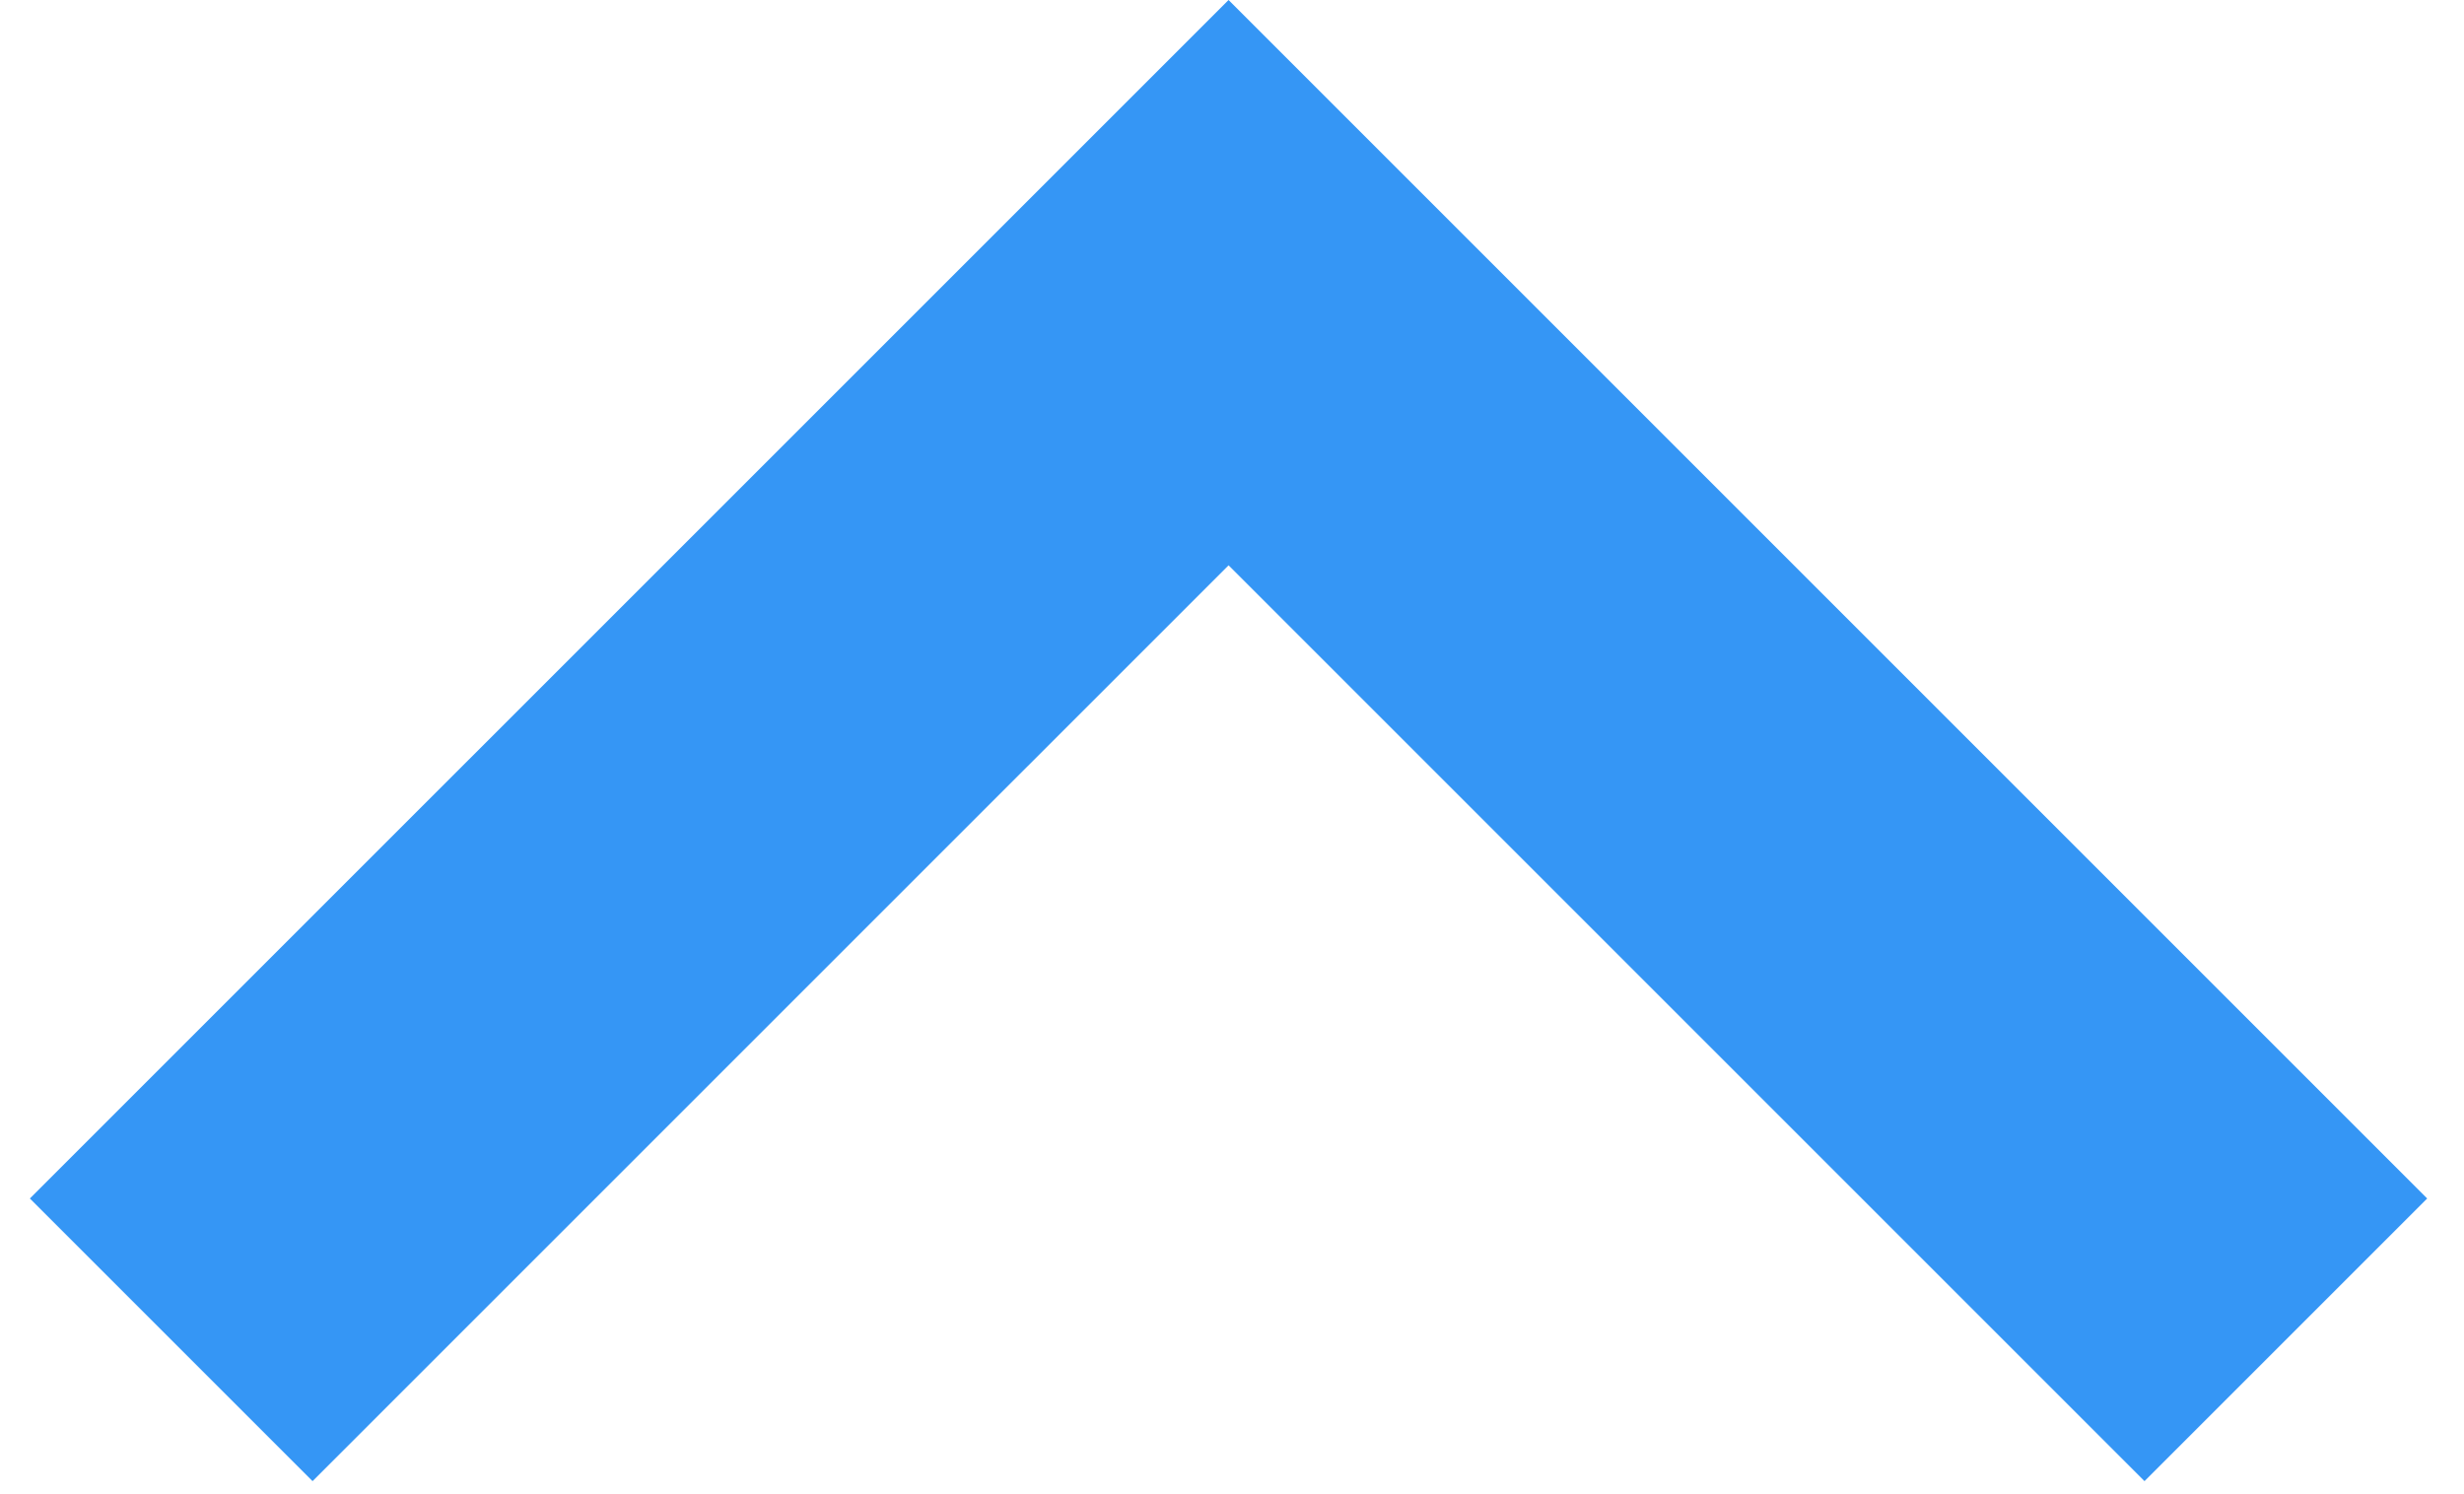
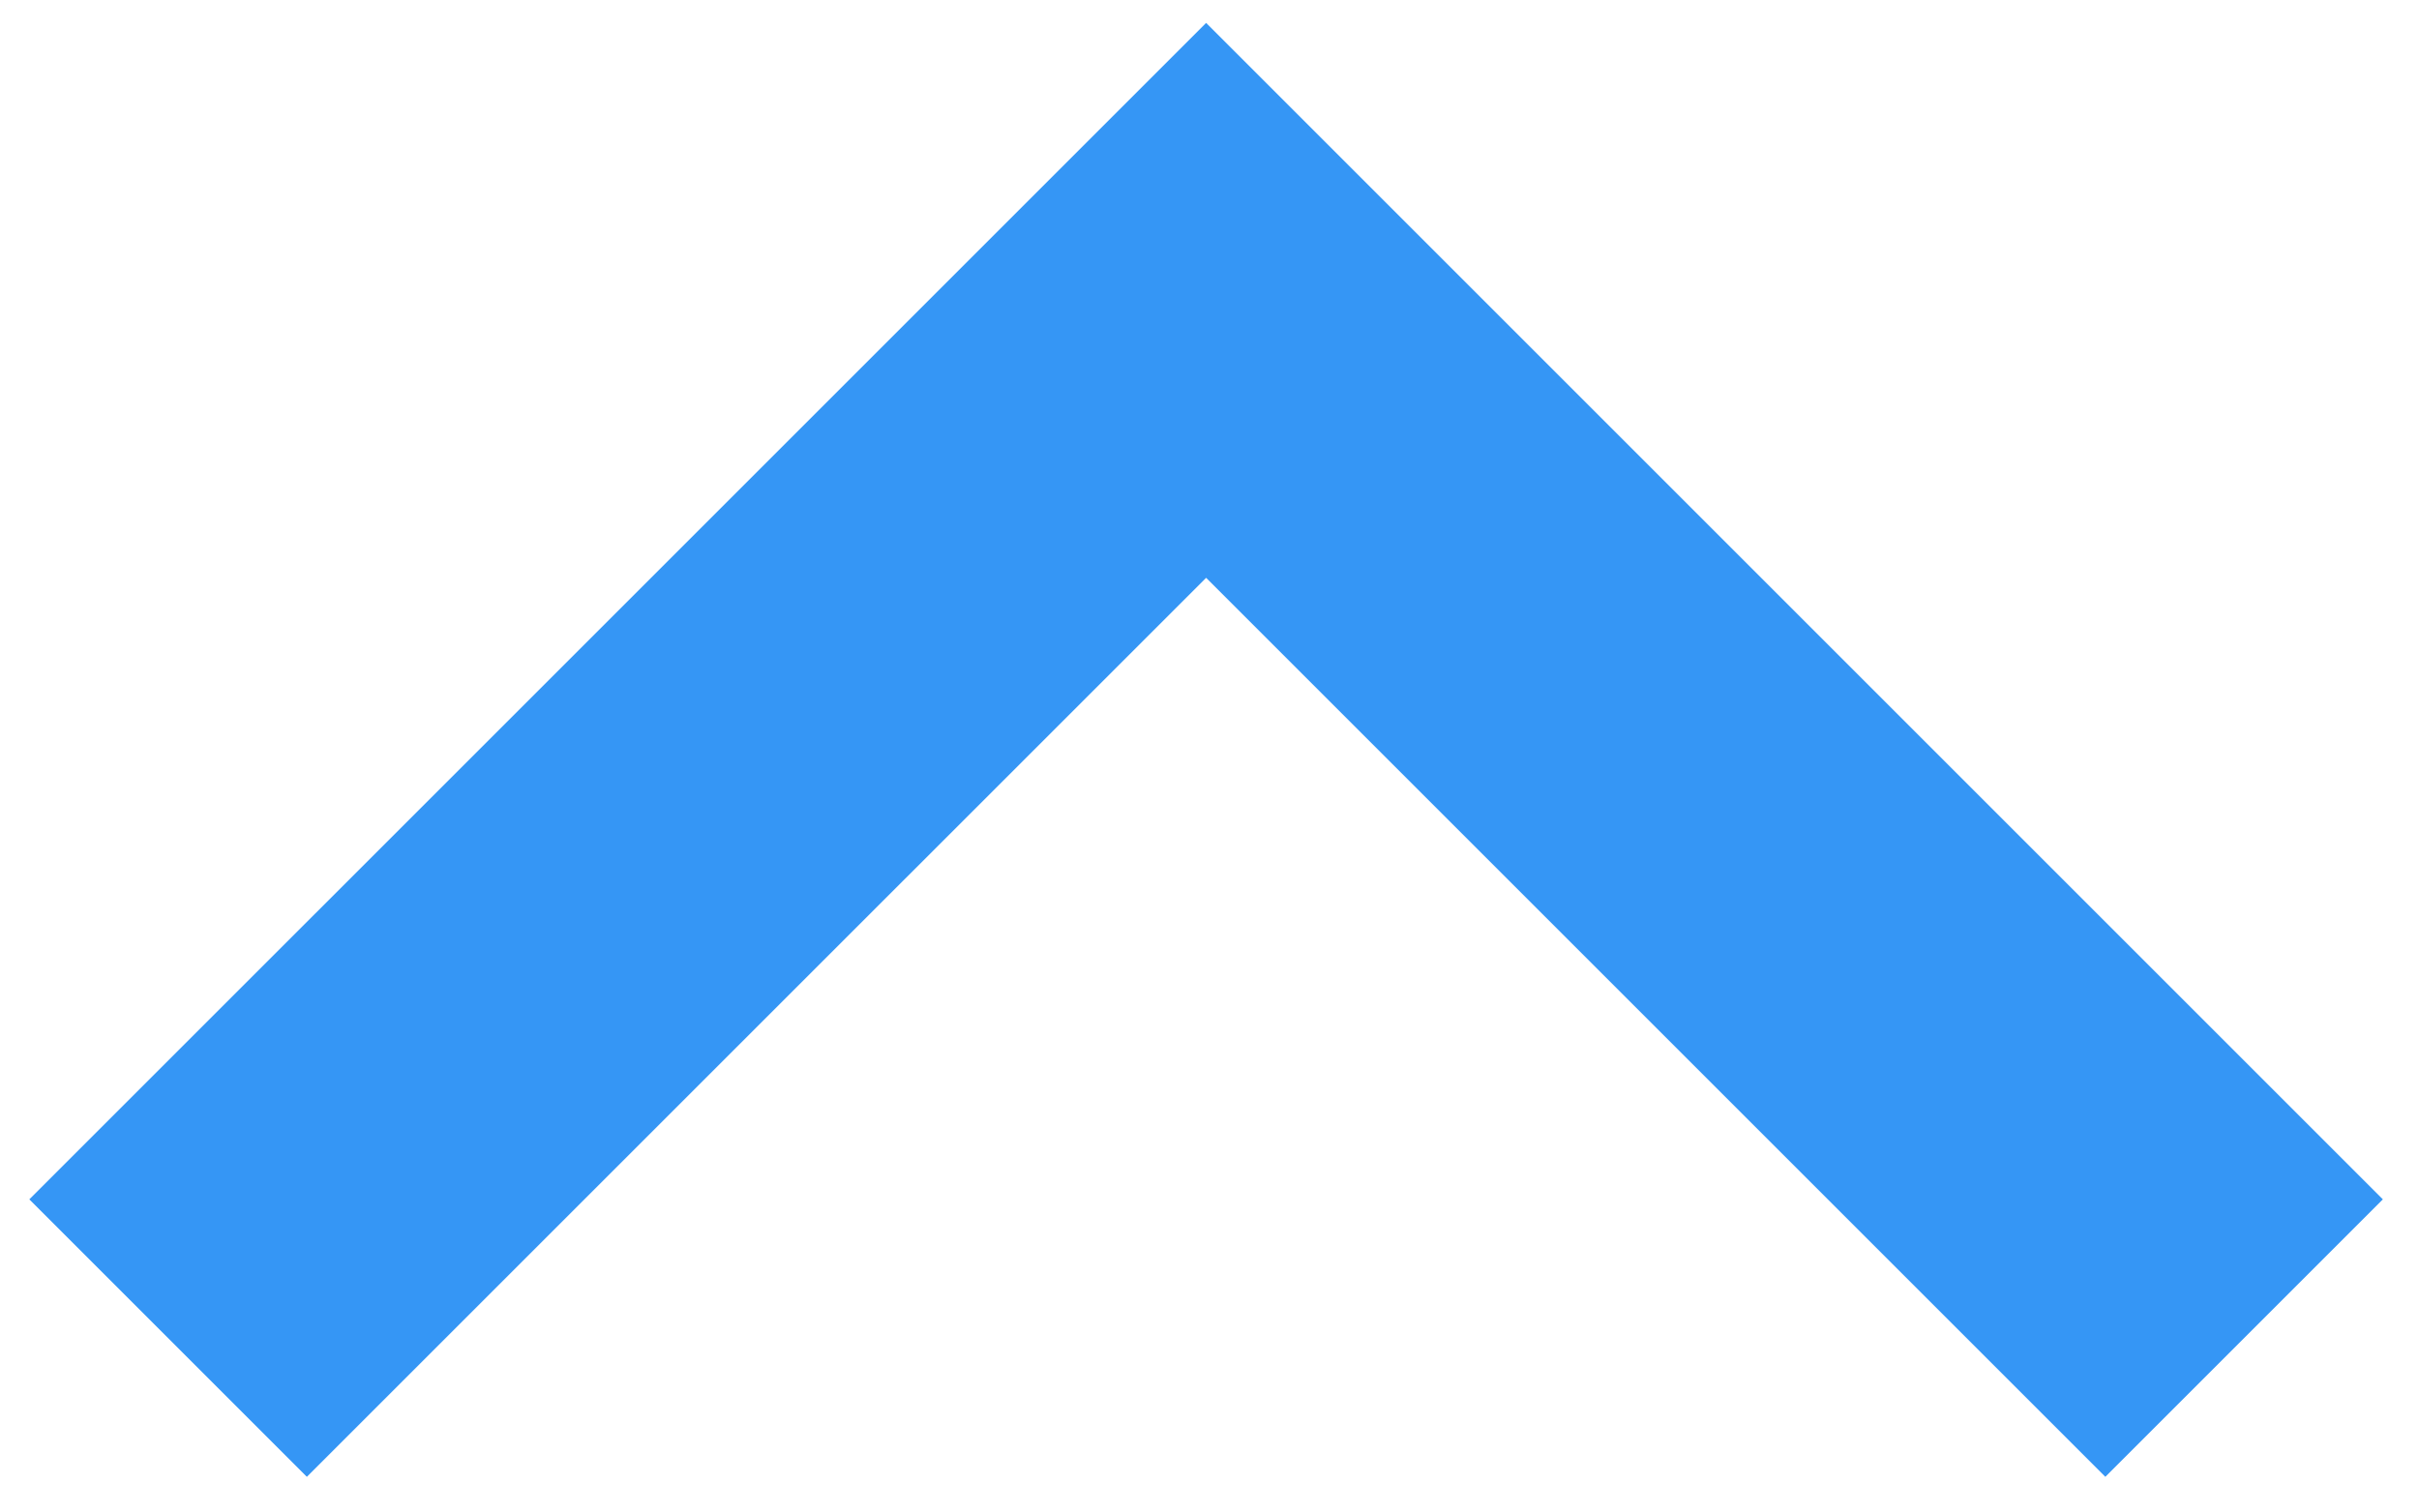
- <svg xmlns="http://www.w3.org/2000/svg" width="33" height="20" viewBox="0 0 33 20" fill="none">
+ <svg xmlns="http://www.w3.org/2000/svg" width="56" height="35" viewBox="0 0 33 20" fill="none">
  <path d="M28.721 19.839L16.454 7.572L4.186 19.839L0.4 16.053L16.454 0L32.507 16.053L28.721 19.839Z" fill="#3596F5" />
</svg>
